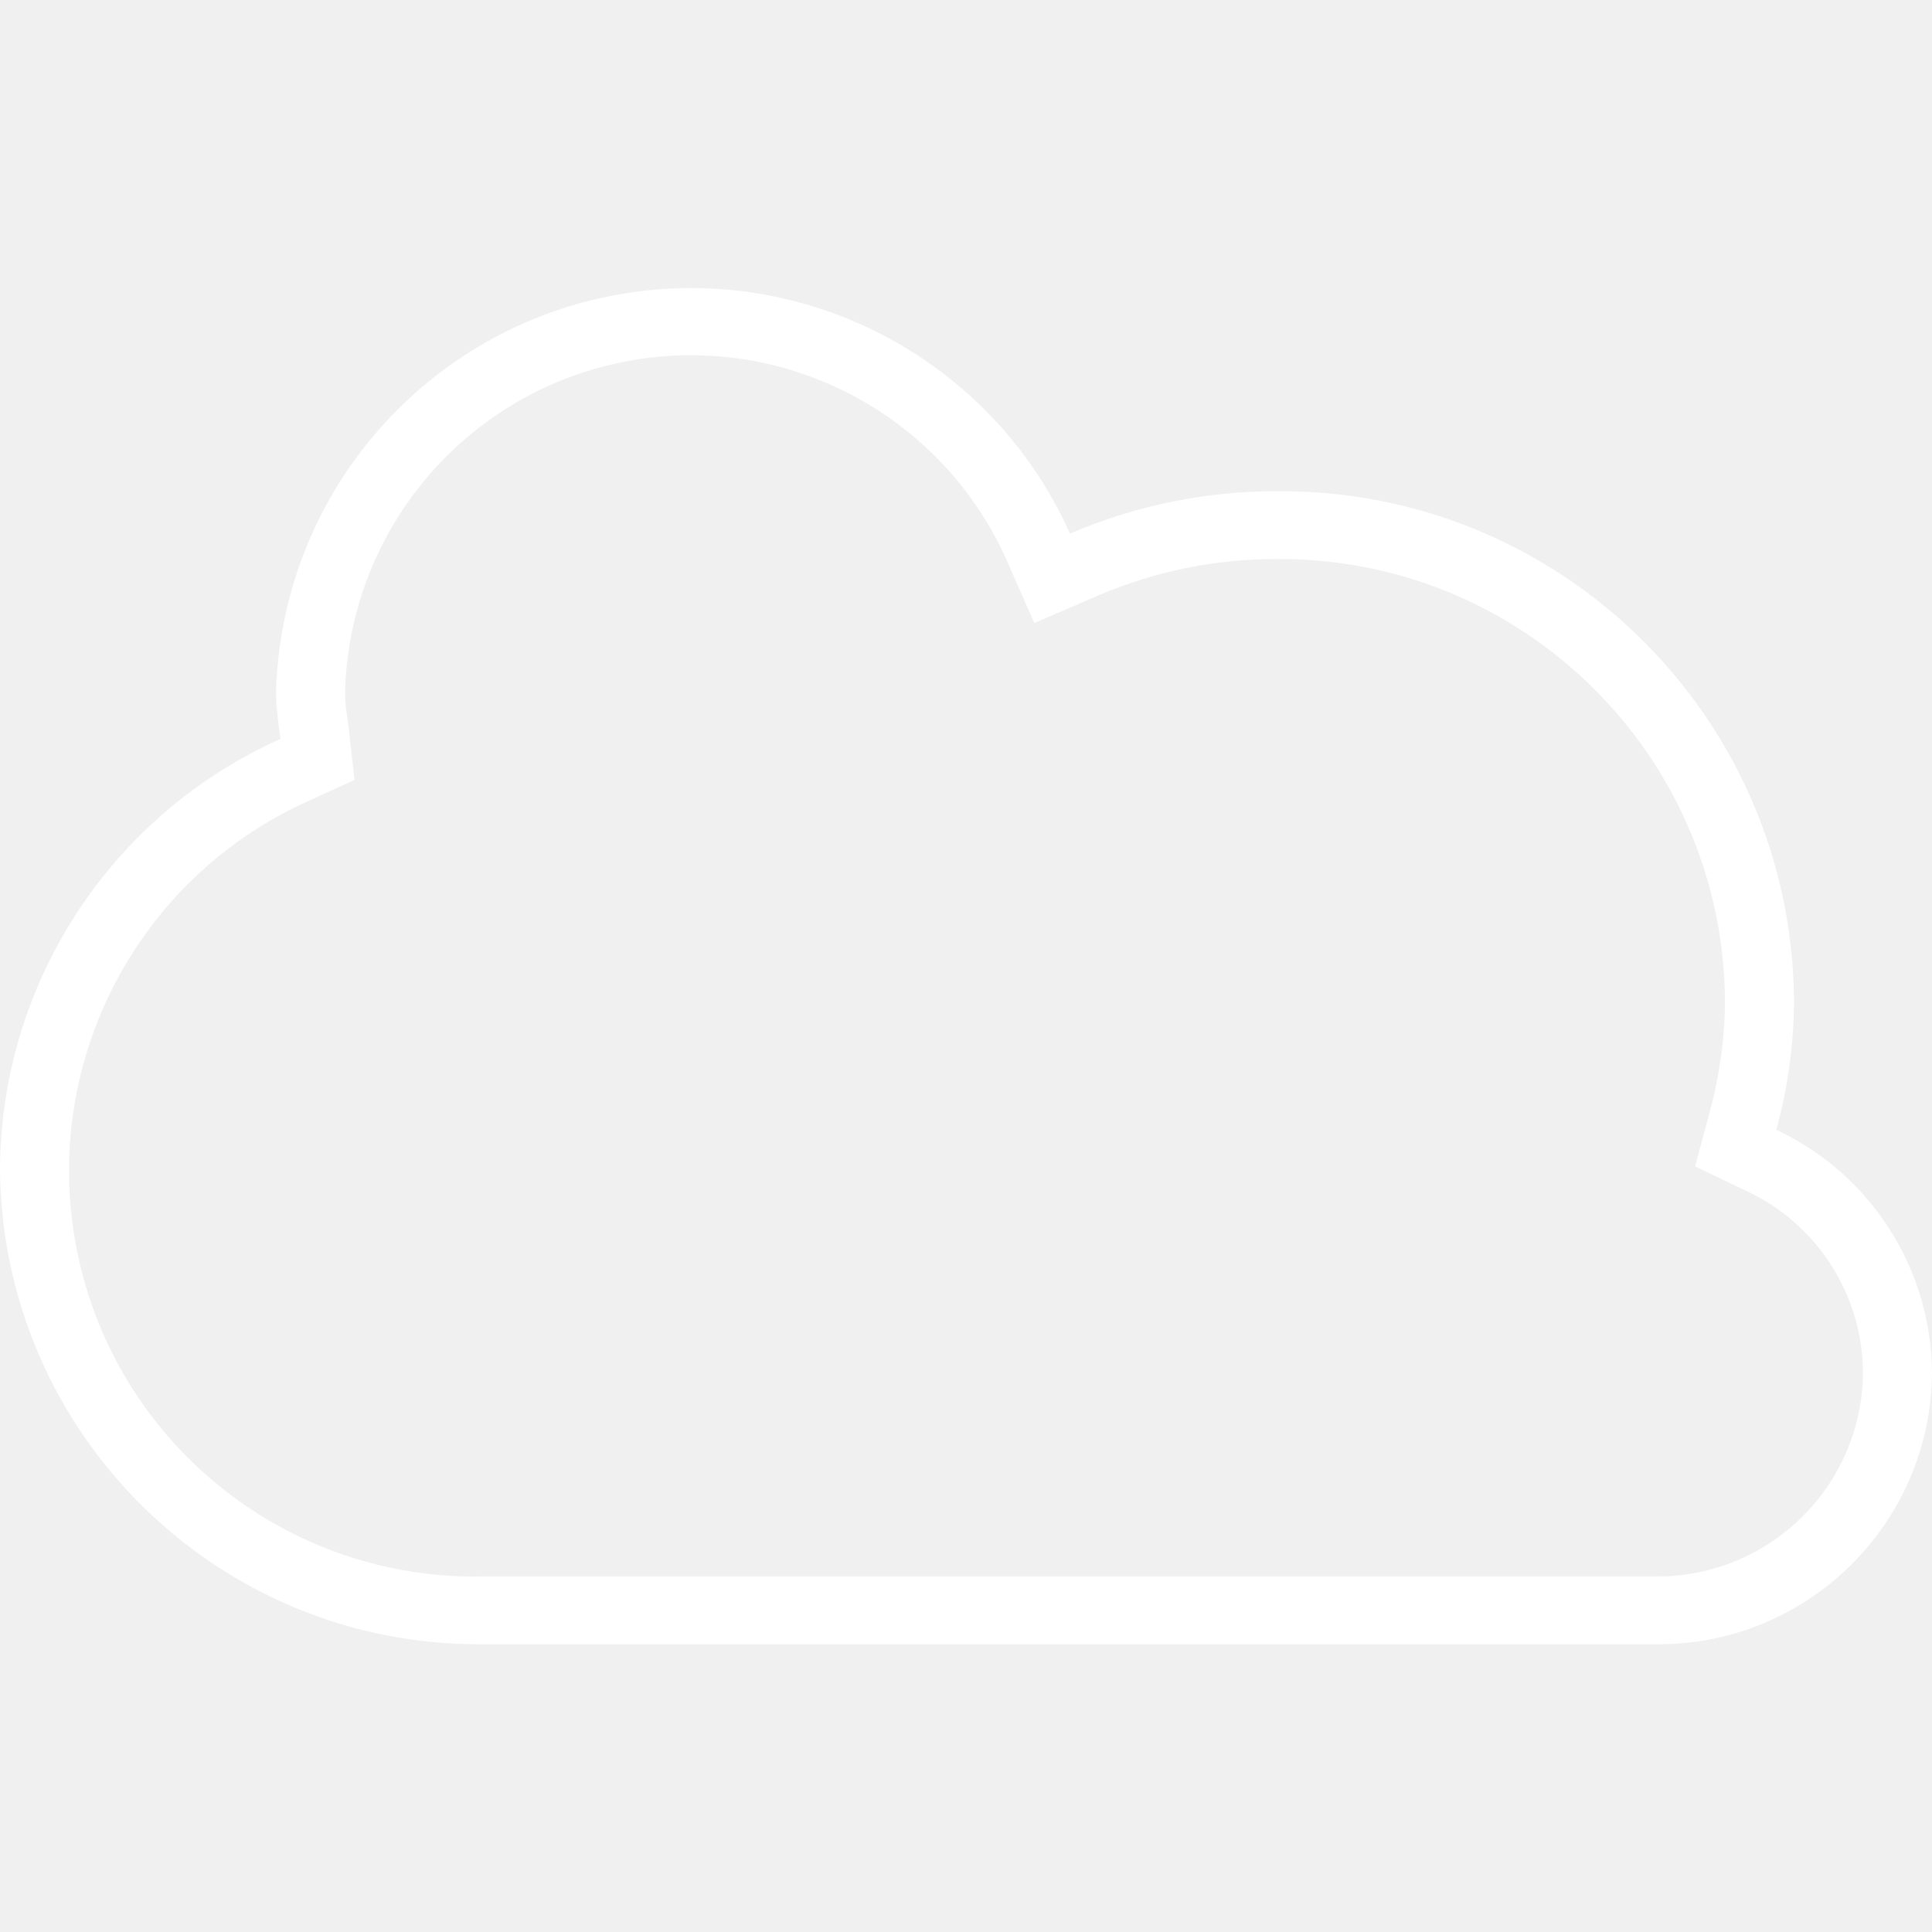
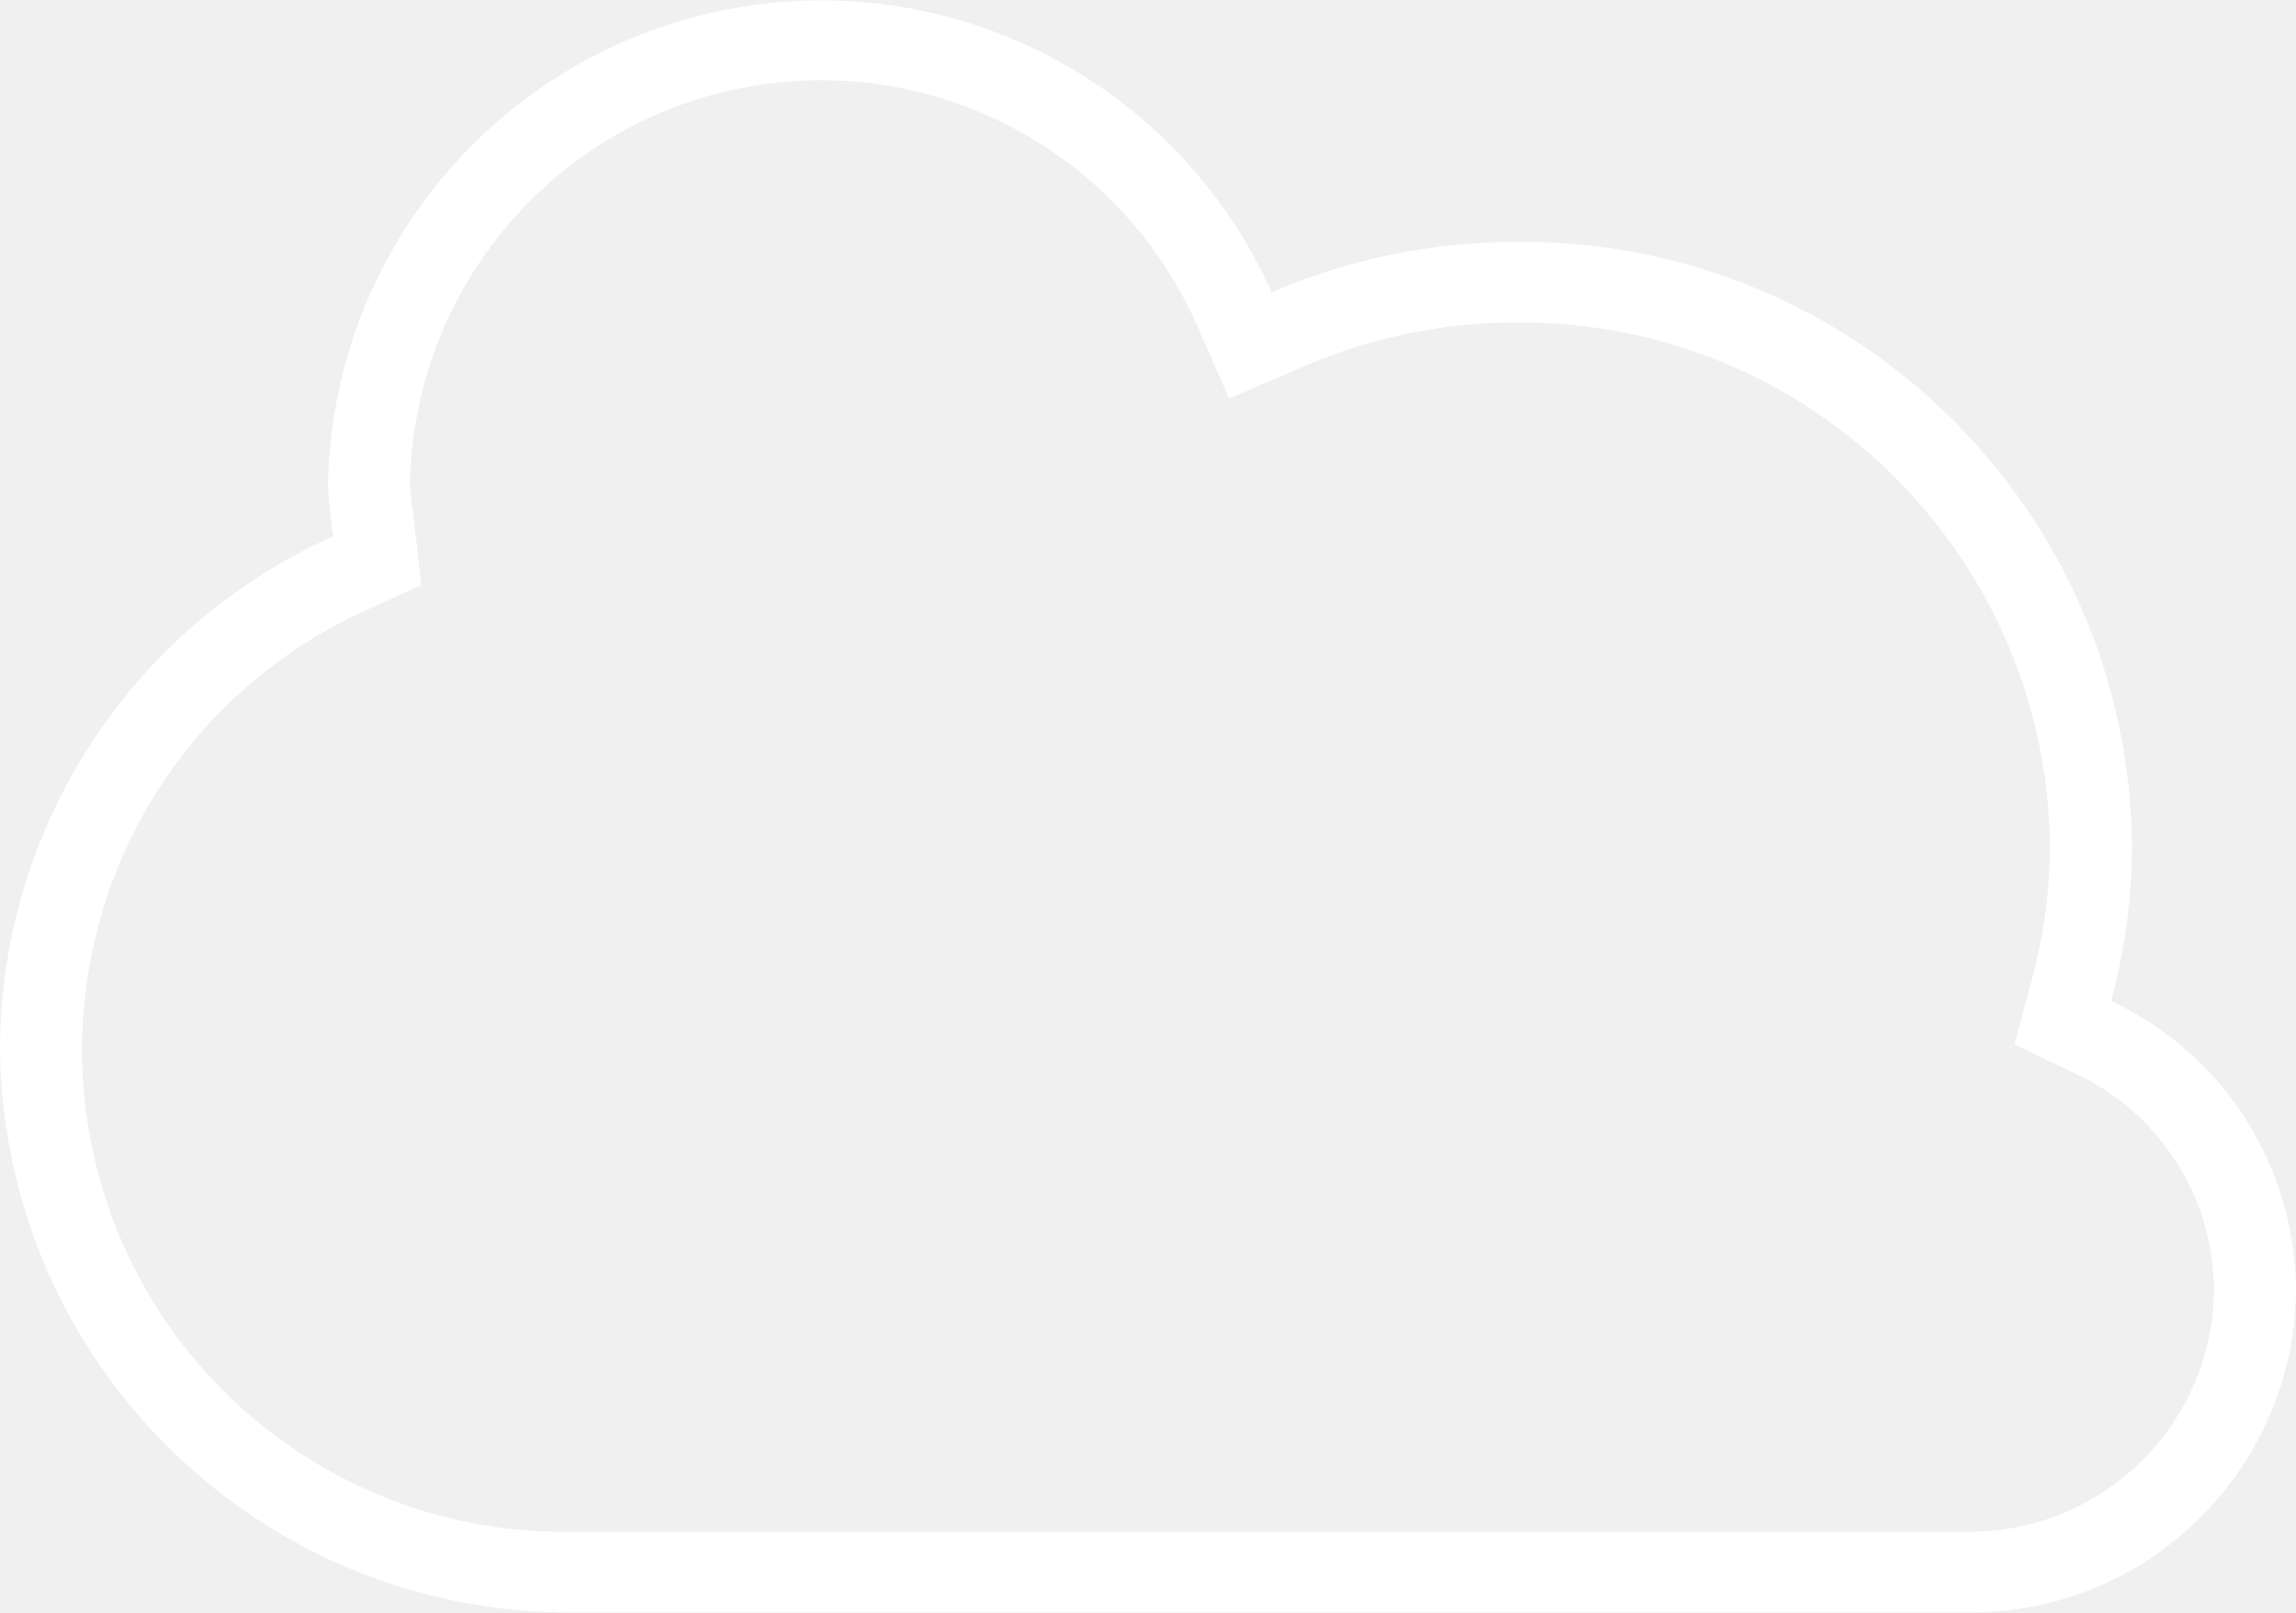
- <svg xmlns="http://www.w3.org/2000/svg" width="50" height="50" viewBox="0 0 47 33">
+ <svg xmlns="http://www.w3.org/2000/svg" width="47" height="33" viewBox="0 0 47 33">
  <defs>
    <style>
      .cls-1 {
        fill: #fff;
        fill-rule: evenodd;
      }
    </style>
  </defs>
  <path class="cls-1" d="M43.213,20.486a12.153,12.153,0,0,0,.43-3.161A12.484,12.484,0,0,0,31.054,4.95a12.726,12.726,0,0,0-5.024,1.031A10.1,10.1,0,0,0,6.714,9.9a9.6,9.6,0,0,0,.11,1.075A11.533,11.533,0,0,0,0,21.45,11.651,11.651,0,0,0,11.75,33H40.286A6.658,6.658,0,0,0,47,26.4,6.573,6.573,0,0,0,43.213,20.486ZM40.286,31.35H11.75A9.867,9.867,0,0,1,7.53,12.473l1.094-.5L8.493,10.8c-0.014-.123-0.03-0.245-0.047-0.367A3.867,3.867,0,0,1,8.393,9.9a8.414,8.414,0,0,1,16.1-3.264l0.668,1.52L26.7,7.494A10.982,10.982,0,0,1,31.054,6.6,10.831,10.831,0,0,1,41.964,17.325a10.6,10.6,0,0,1-.375,2.739l-0.352,1.31,1.238,0.594A4.907,4.907,0,0,1,45.321,26.4,5,5,0,0,1,40.286,31.35Z" />
</svg>
